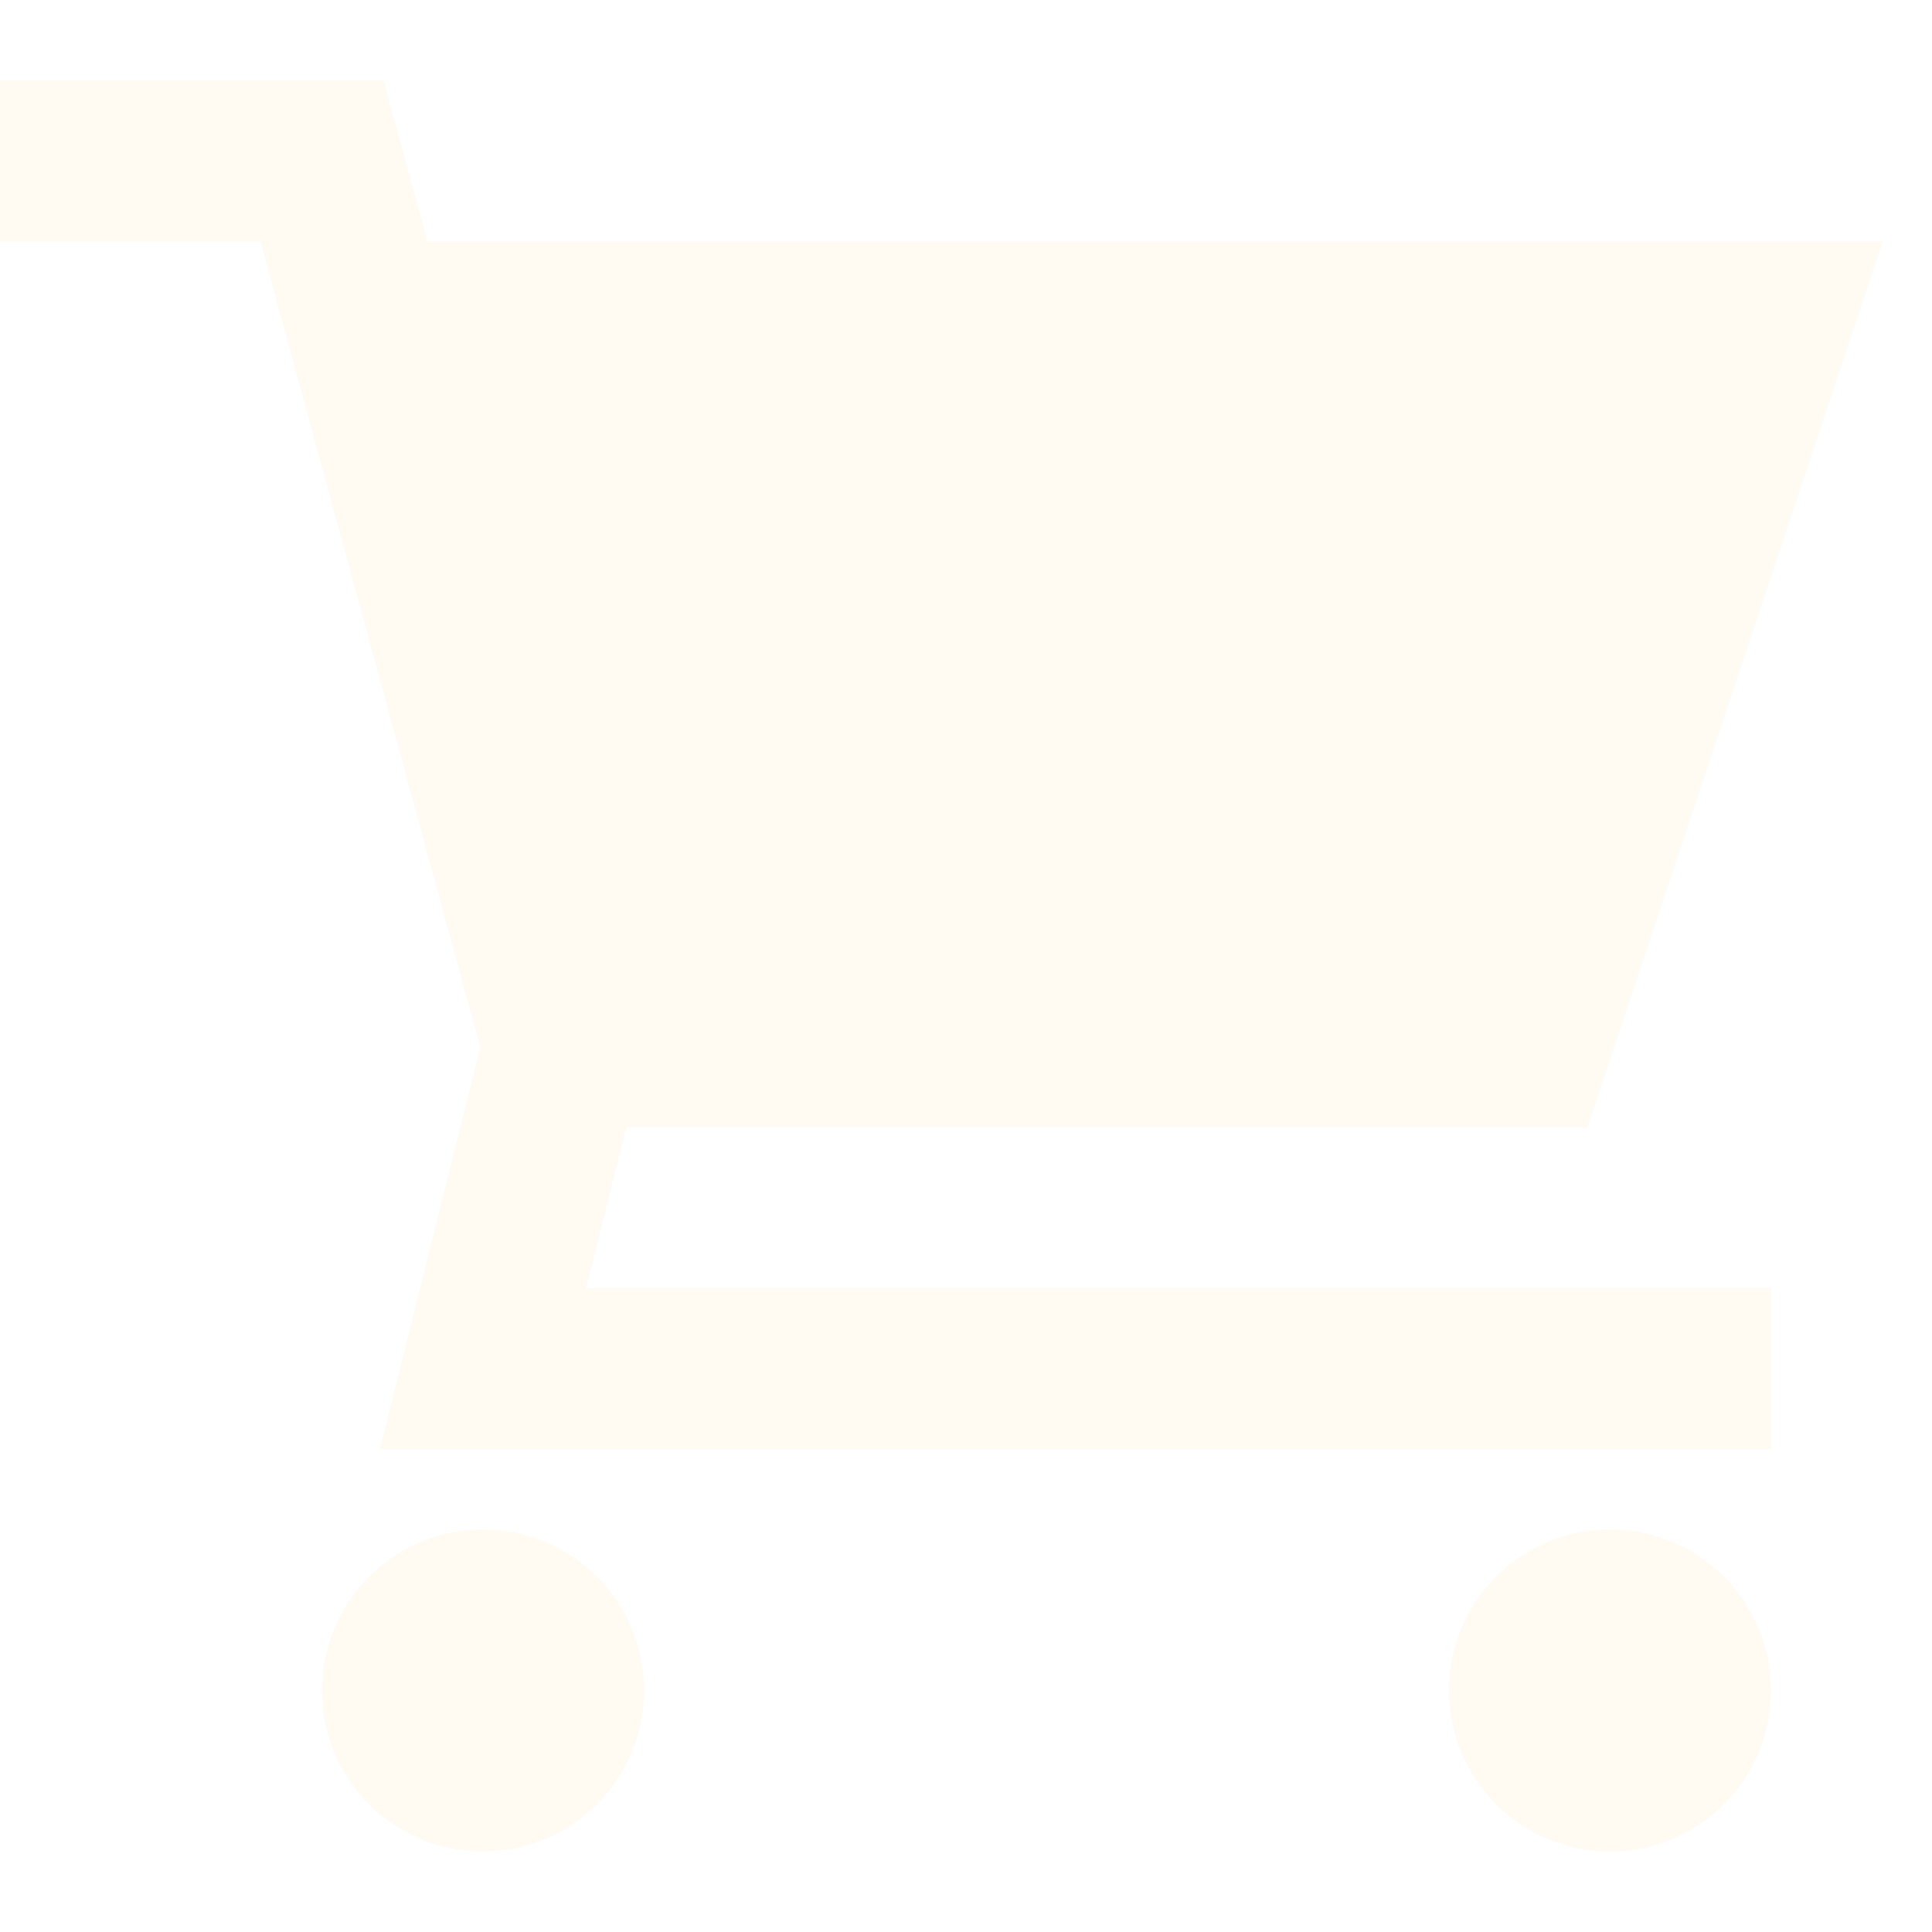
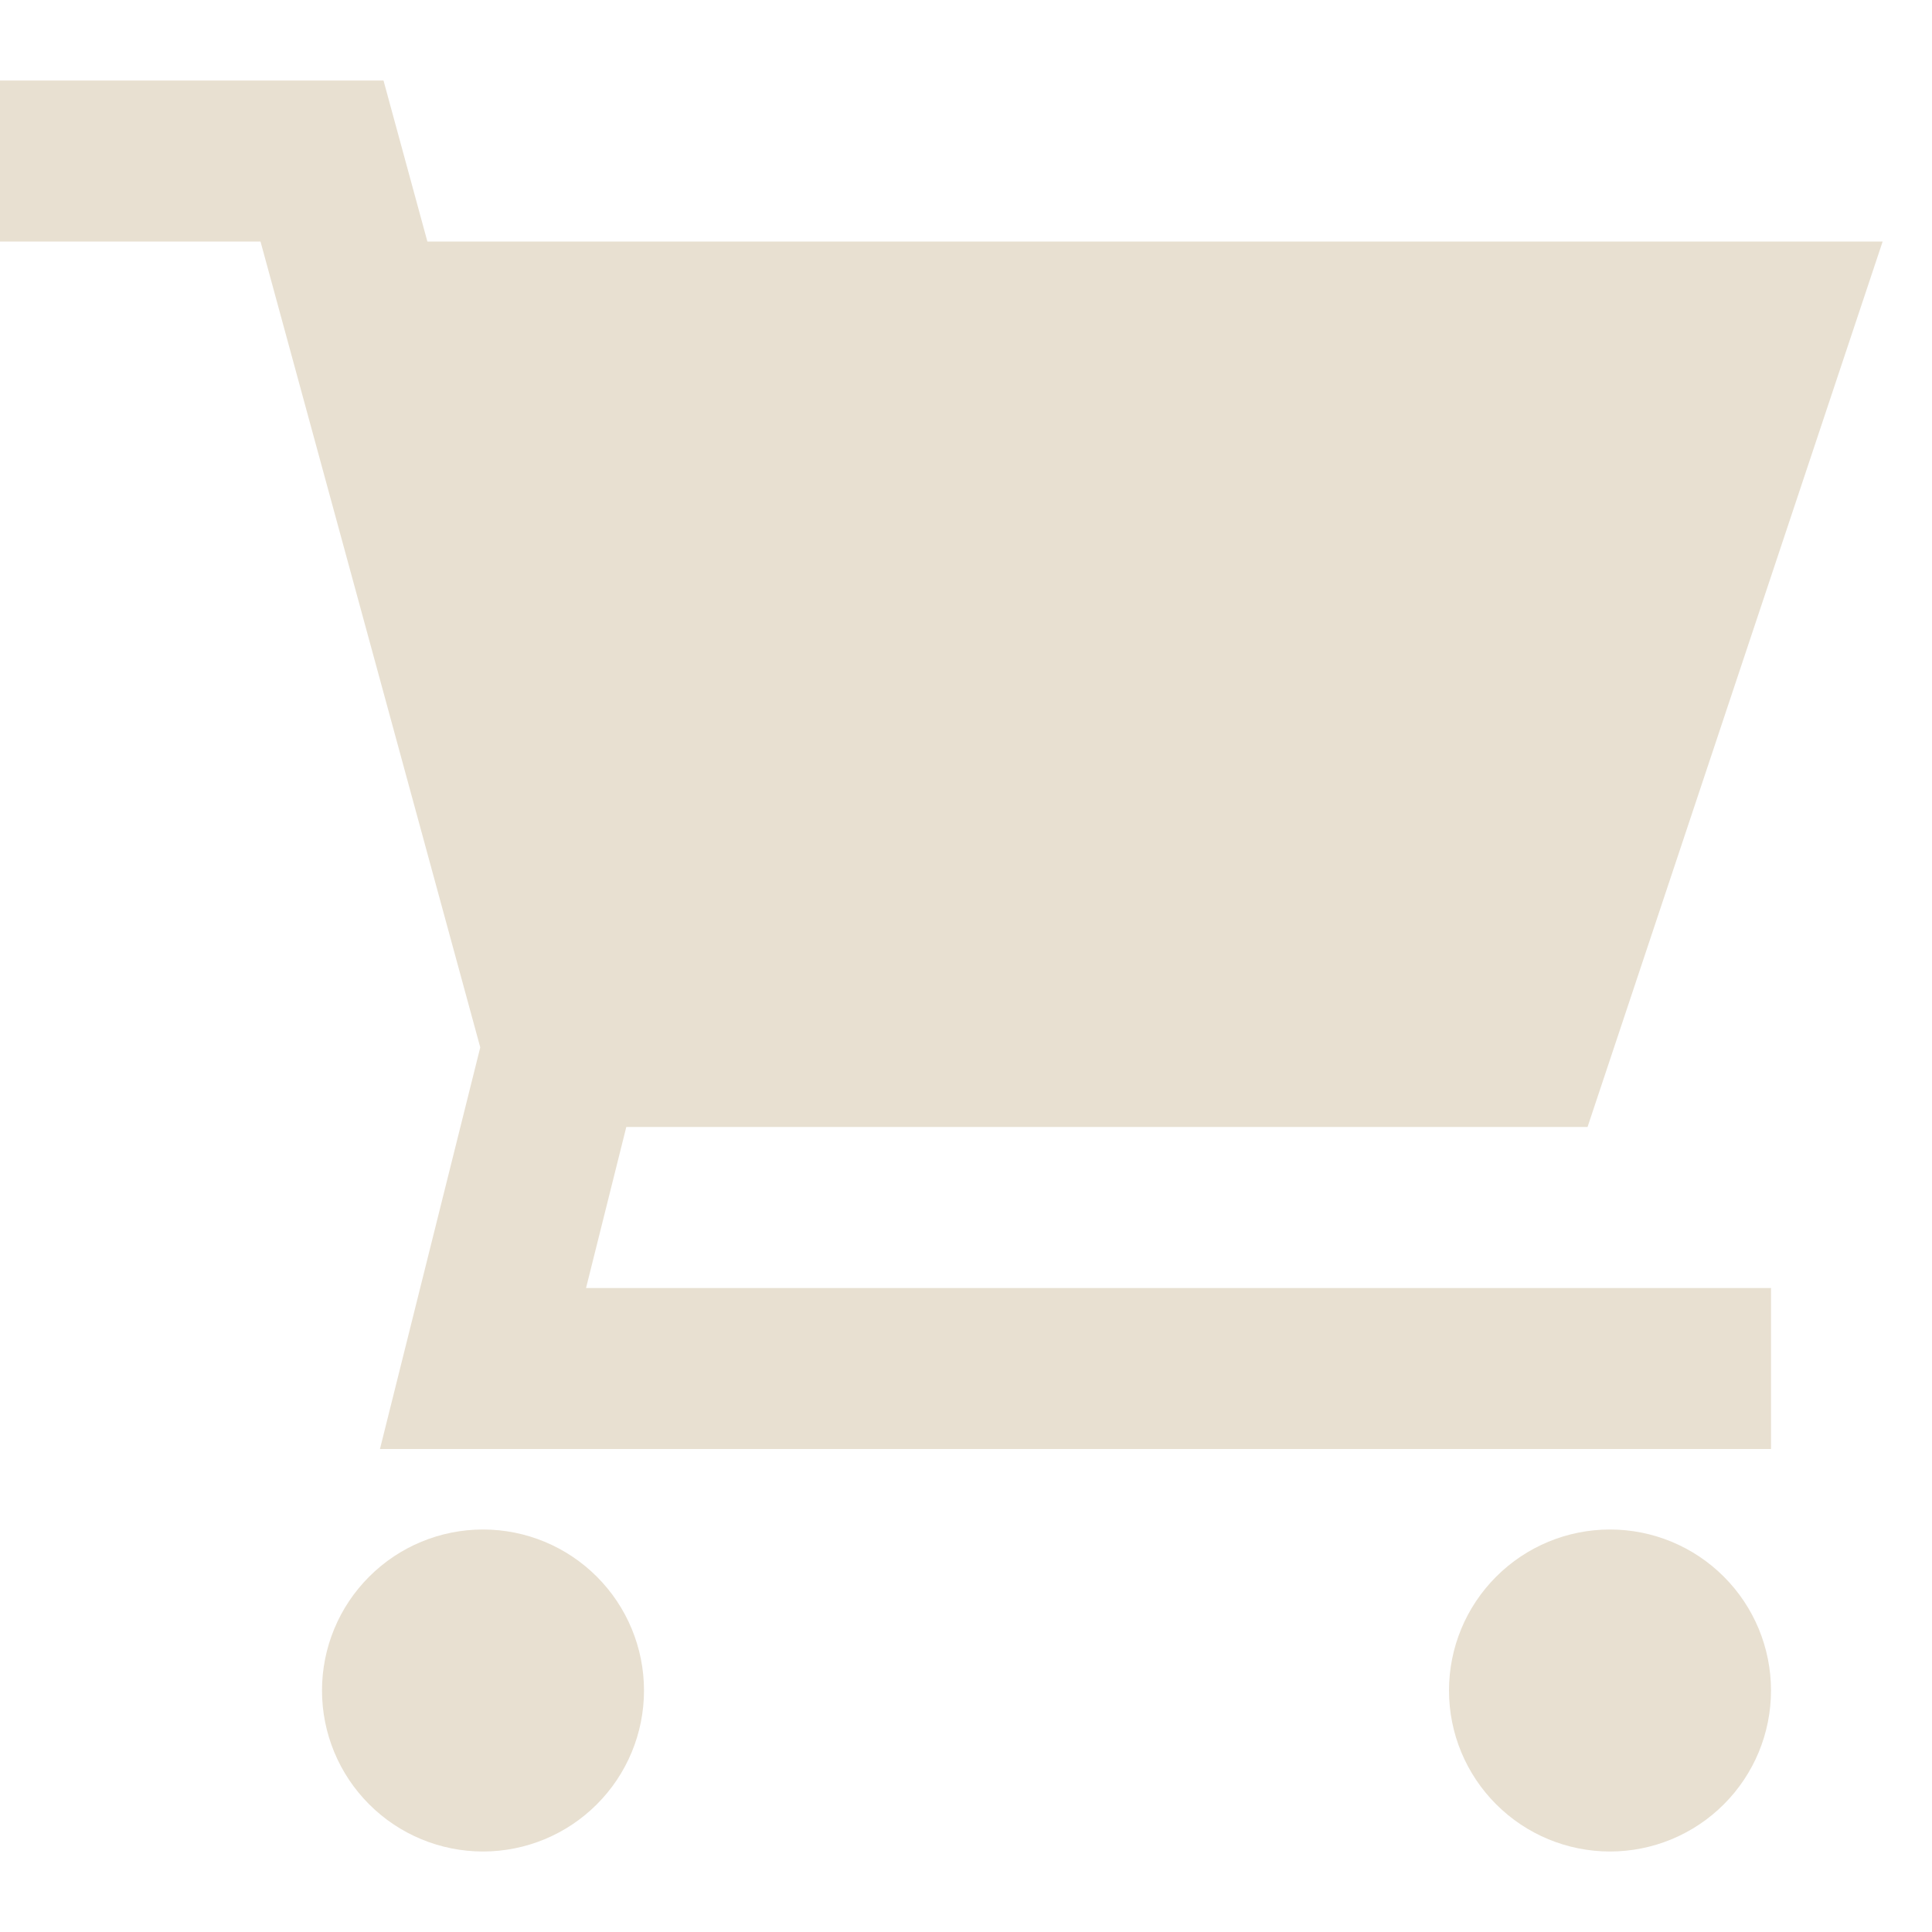
<svg xmlns="http://www.w3.org/2000/svg" width="48" height="48" viewBox="0 0 48 48" fill="none">
-   <path d="M0 2H9.528L10.618 6H46.774L39.442 28H15.56L14.56 32H44V36H9.44L11.932 26.022L6.472 6H0V2ZM8 42C8 40.939 8.421 39.922 9.172 39.172C9.922 38.421 10.939 38 12 38C13.061 38 14.078 38.421 14.828 39.172C15.579 39.922 16 40.939 16 42C16 43.061 15.579 44.078 14.828 44.828C14.078 45.579 13.061 46 12 46C10.939 46 9.922 45.579 9.172 44.828C8.421 44.078 8 43.061 8 42ZM36 42C36 40.939 36.421 39.922 37.172 39.172C37.922 38.421 38.939 38 40 38C41.061 38 42.078 38.421 42.828 39.172C43.579 39.922 44 40.939 44 42C44 43.061 43.579 44.078 42.828 44.828C42.078 45.579 41.061 46 40 46C38.939 46 37.922 45.579 37.172 44.828C36.421 44.078 36 43.061 36 42Z" fill="#FFFAF2" />
+   <path d="M0 2H9.528L10.618 6H46.774L39.442 28H15.56L14.56 32H44V36H9.44L11.932 26.022L6.472 6H0V2ZM8 42C8 40.939 8.421 39.922 9.172 39.172C9.922 38.421 10.939 38 12 38C13.061 38 14.078 38.421 14.828 39.172C15.579 39.922 16 40.939 16 42C16 43.061 15.579 44.078 14.828 44.828C14.078 45.579 13.061 46 12 46C10.939 46 9.922 45.579 9.172 44.828C8.421 44.078 8 43.061 8 42ZM36 42C36 40.939 36.421 39.922 37.172 39.172C37.922 38.421 38.939 38 40 38C41.061 38 42.078 38.421 42.828 39.172C43.579 39.922 44 40.939 44 42C44 43.061 43.579 44.078 42.828 44.828C42.078 45.579 41.061 46 40 46C38.939 46 37.922 45.579 37.172 44.828C36.421 44.078 36 43.061 36 42Z" fill="#E8E0D1" />
</svg>
